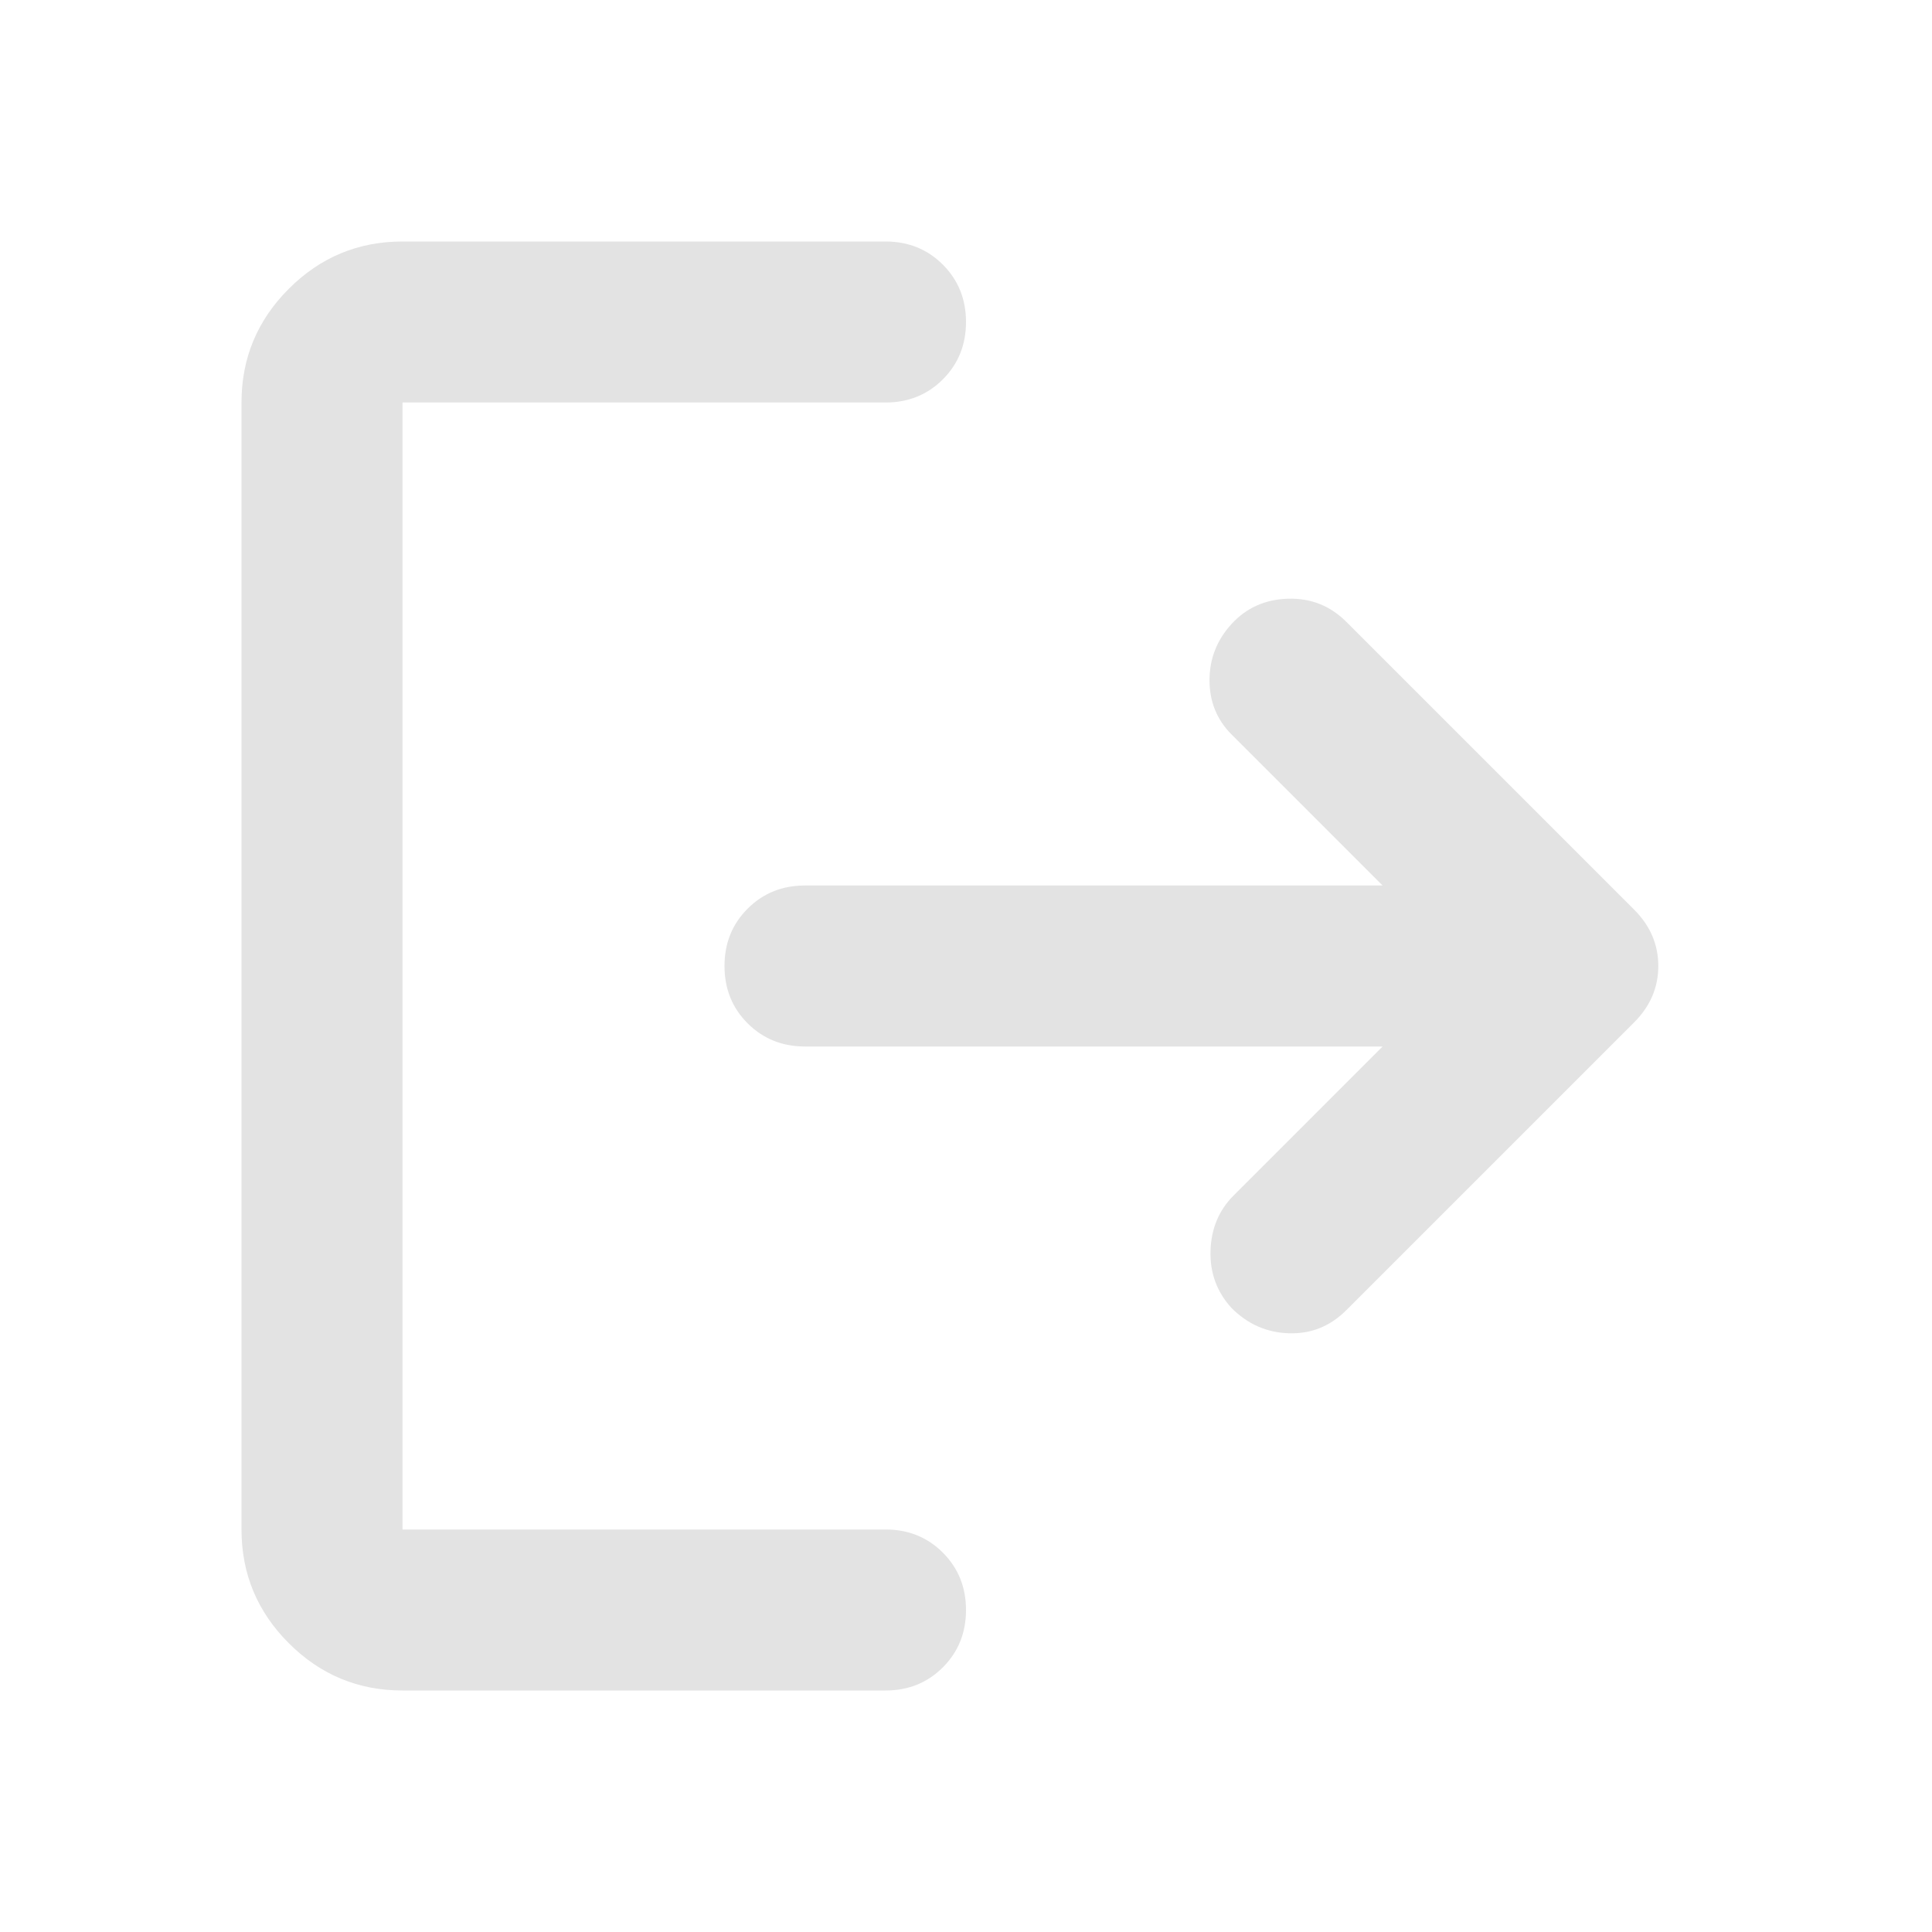
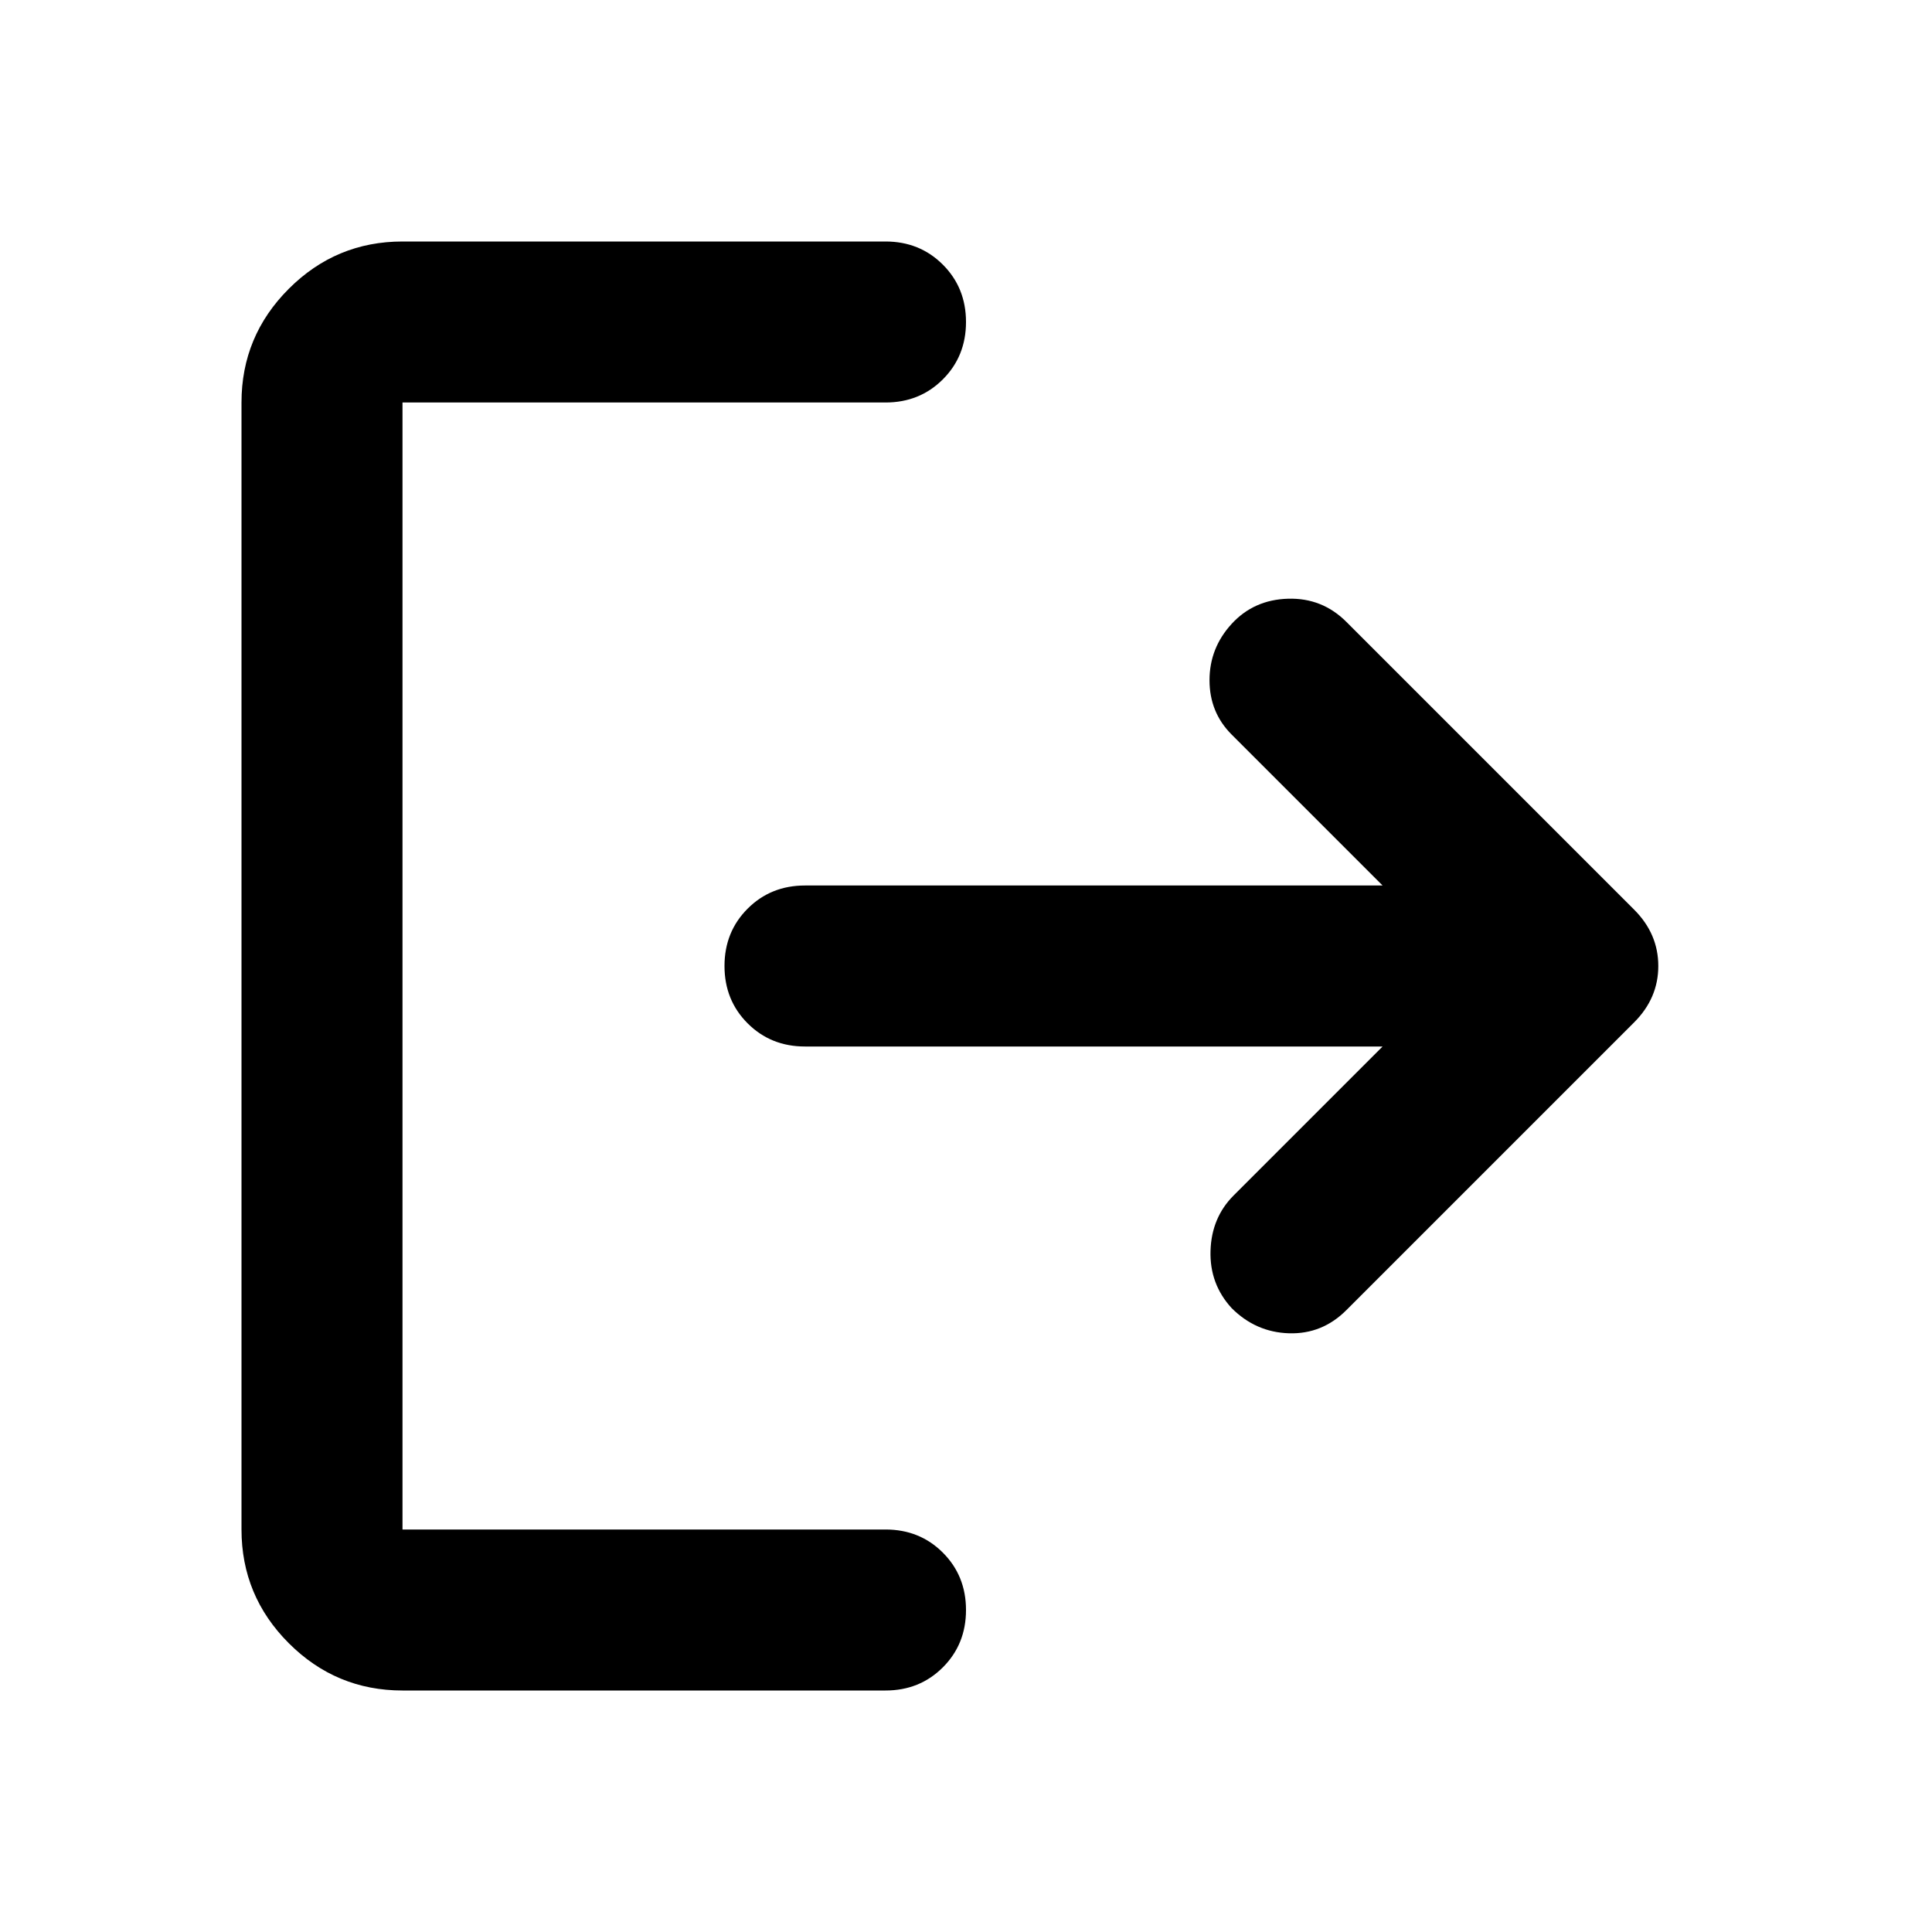
- <svg xmlns="http://www.w3.org/2000/svg" height="24px" viewBox="0 -960 960 960" width="24px" fill="#e3e3e3">
+ <svg xmlns="http://www.w3.org/2000/svg" height="24px" viewBox="0 -960 960 960" width="24px" fill="currentColor">
  <path d="M200-120q-33 0-56.5-23.5T120-200v-560q0-33 23.5-56.5T200-840h240q17 0 28.5 11.5T480-800q0 17-11.5 28.5T440-760H200v560h240q17 0 28.5 11.5T480-160q0 17-11.5 28.5T440-120H200Zm487-320H400q-17 0-28.5-11.5T360-480q0-17 11.5-28.5T400-520h287l-75-75q-11-11-11-27t11-28q11-12 28-12.5t29 11.5l143 143q12 12 12 28t-12 28L669-309q-12 12-28.5 11.5T612-310q-11-12-10.5-28.5T613-366l74-74Z" />
</svg>
